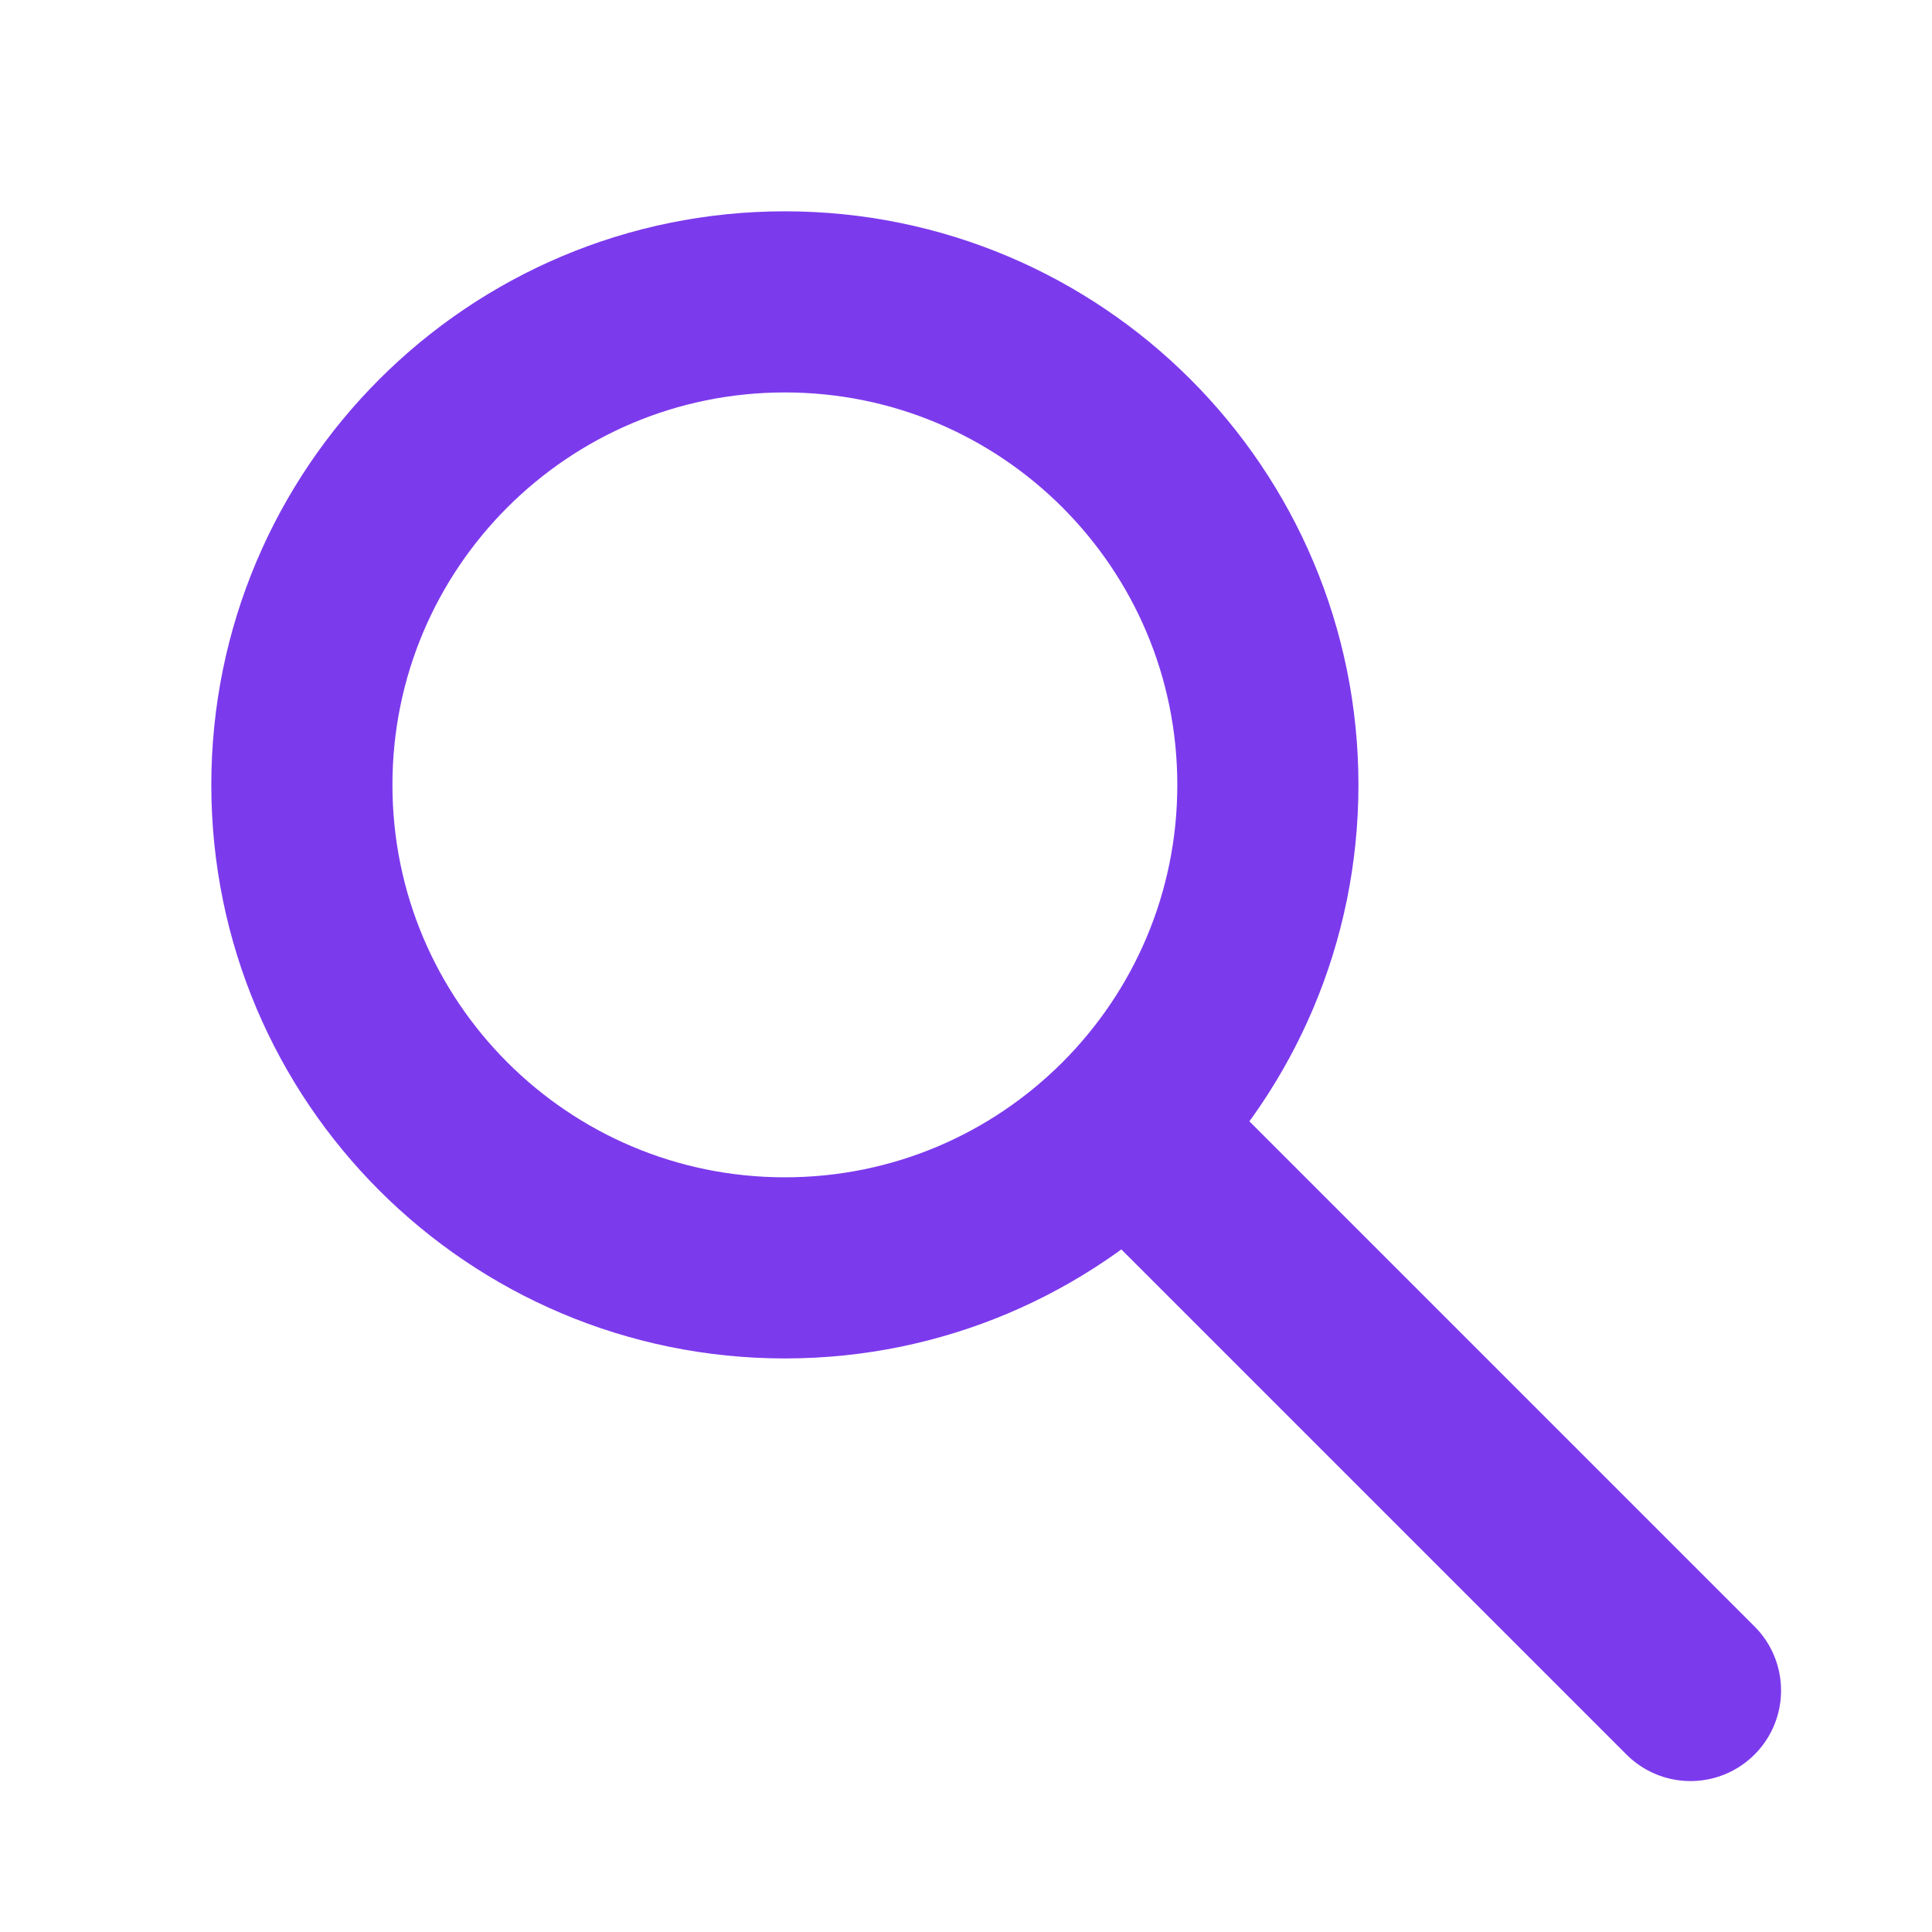
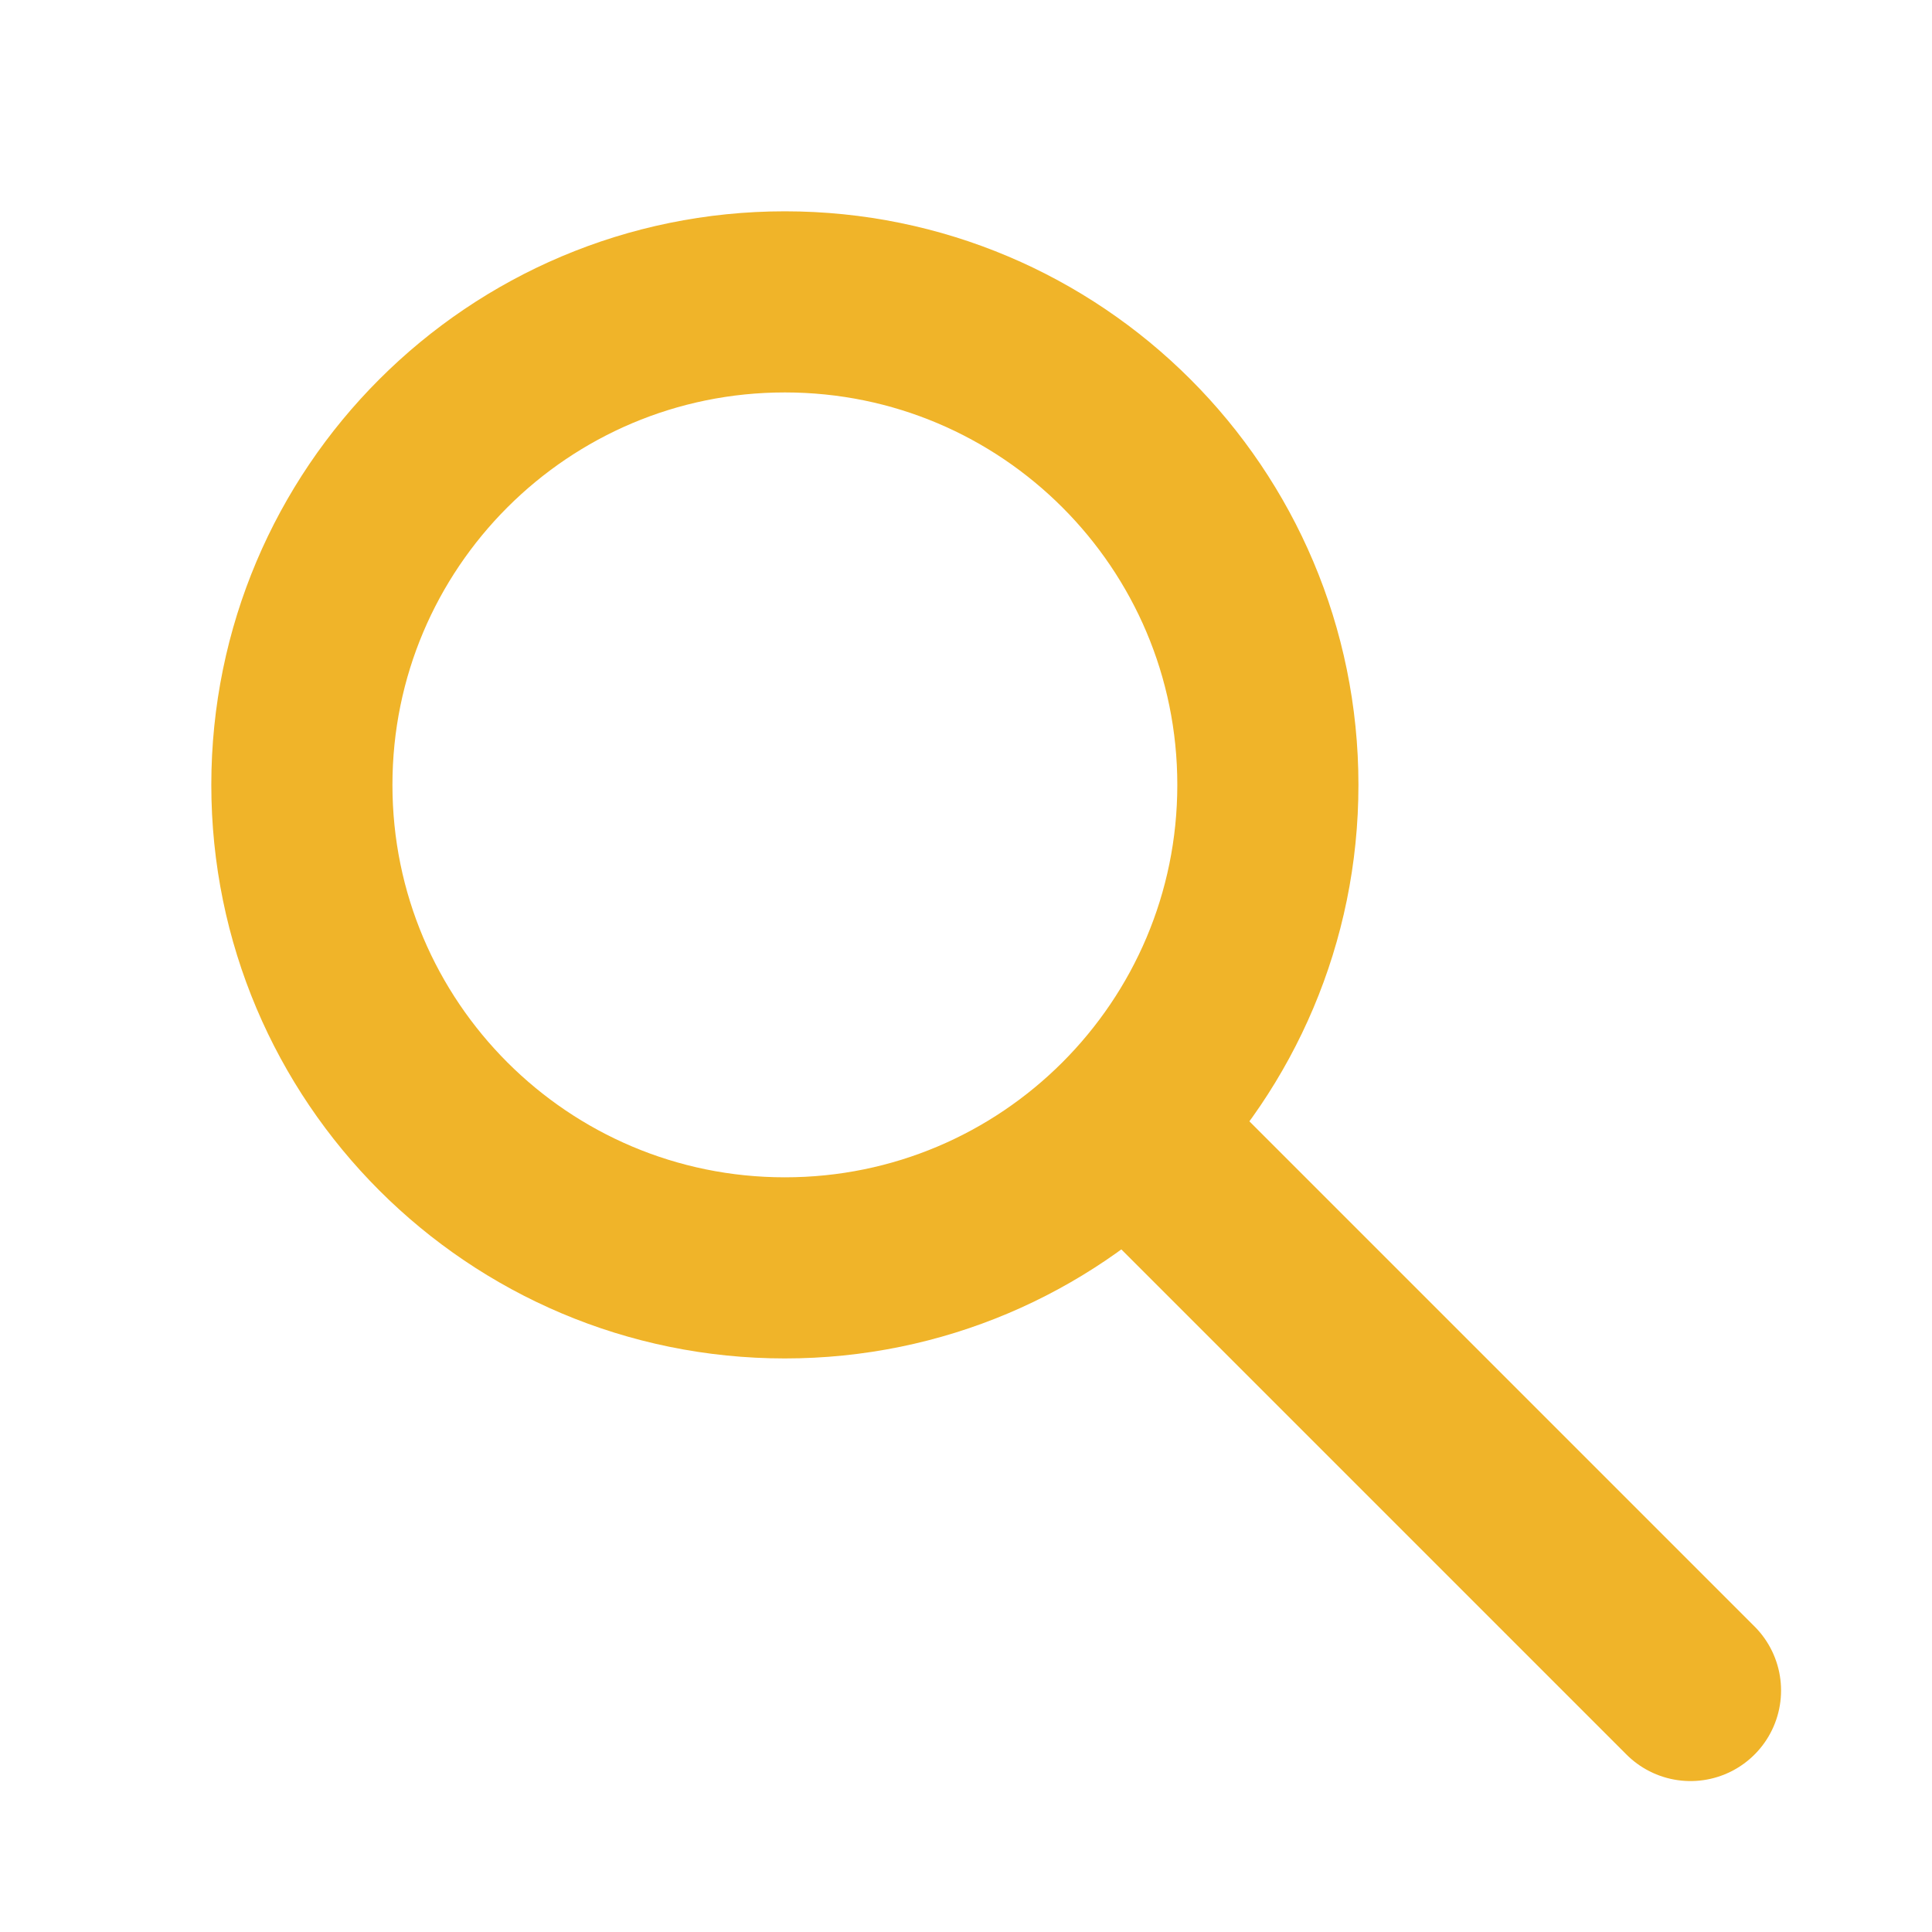
<svg xmlns="http://www.w3.org/2000/svg" viewBox="0 0 32 32">
-   <circle cx="13" cy="13" r="8" fill="none" stroke="#7C3AED" stroke-width="3" />
-   <line x1="19" y1="19" x2="28" y2="28" stroke="#7C3AED" stroke-width="3" stroke-linecap="round" />
+   <circle cx="13" cy="13" r="8" fill="none" stroke="#F0B429" stroke-width="3" />
+   <line x1="19" y1="19" x2="28" y2="28" stroke="#F0B429" stroke-width="3" stroke-linecap="round" />
</svg>
